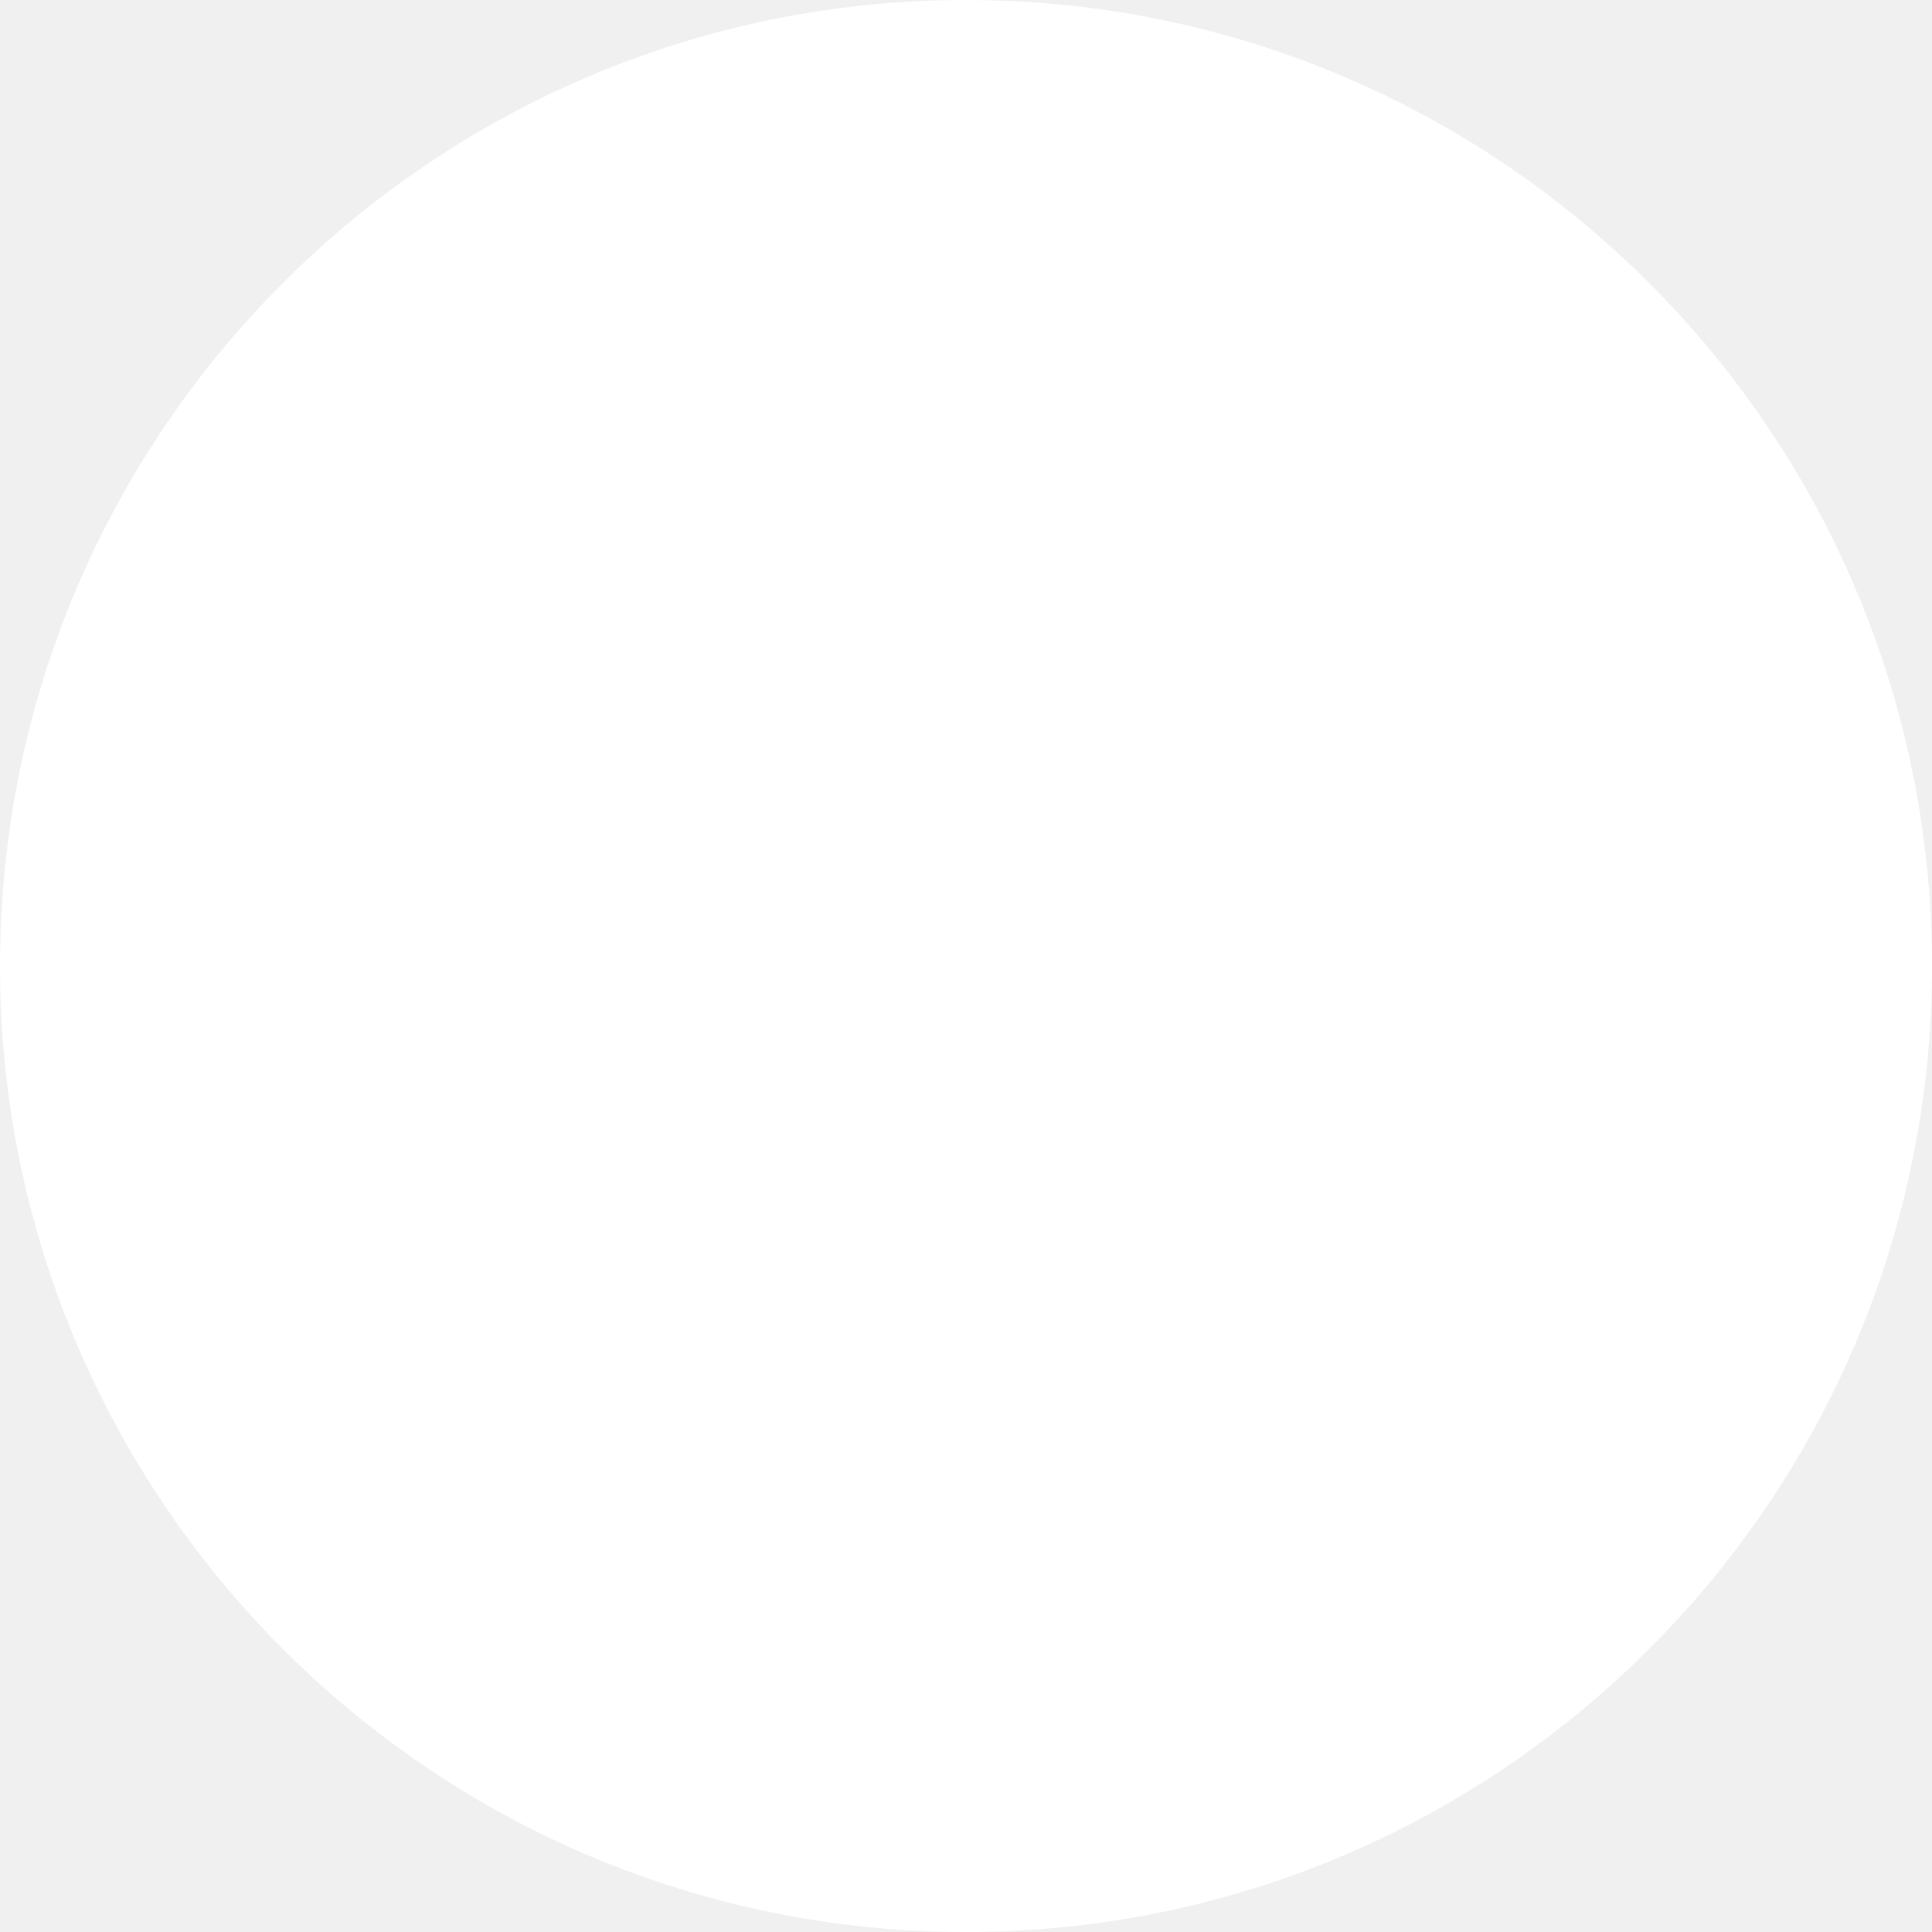
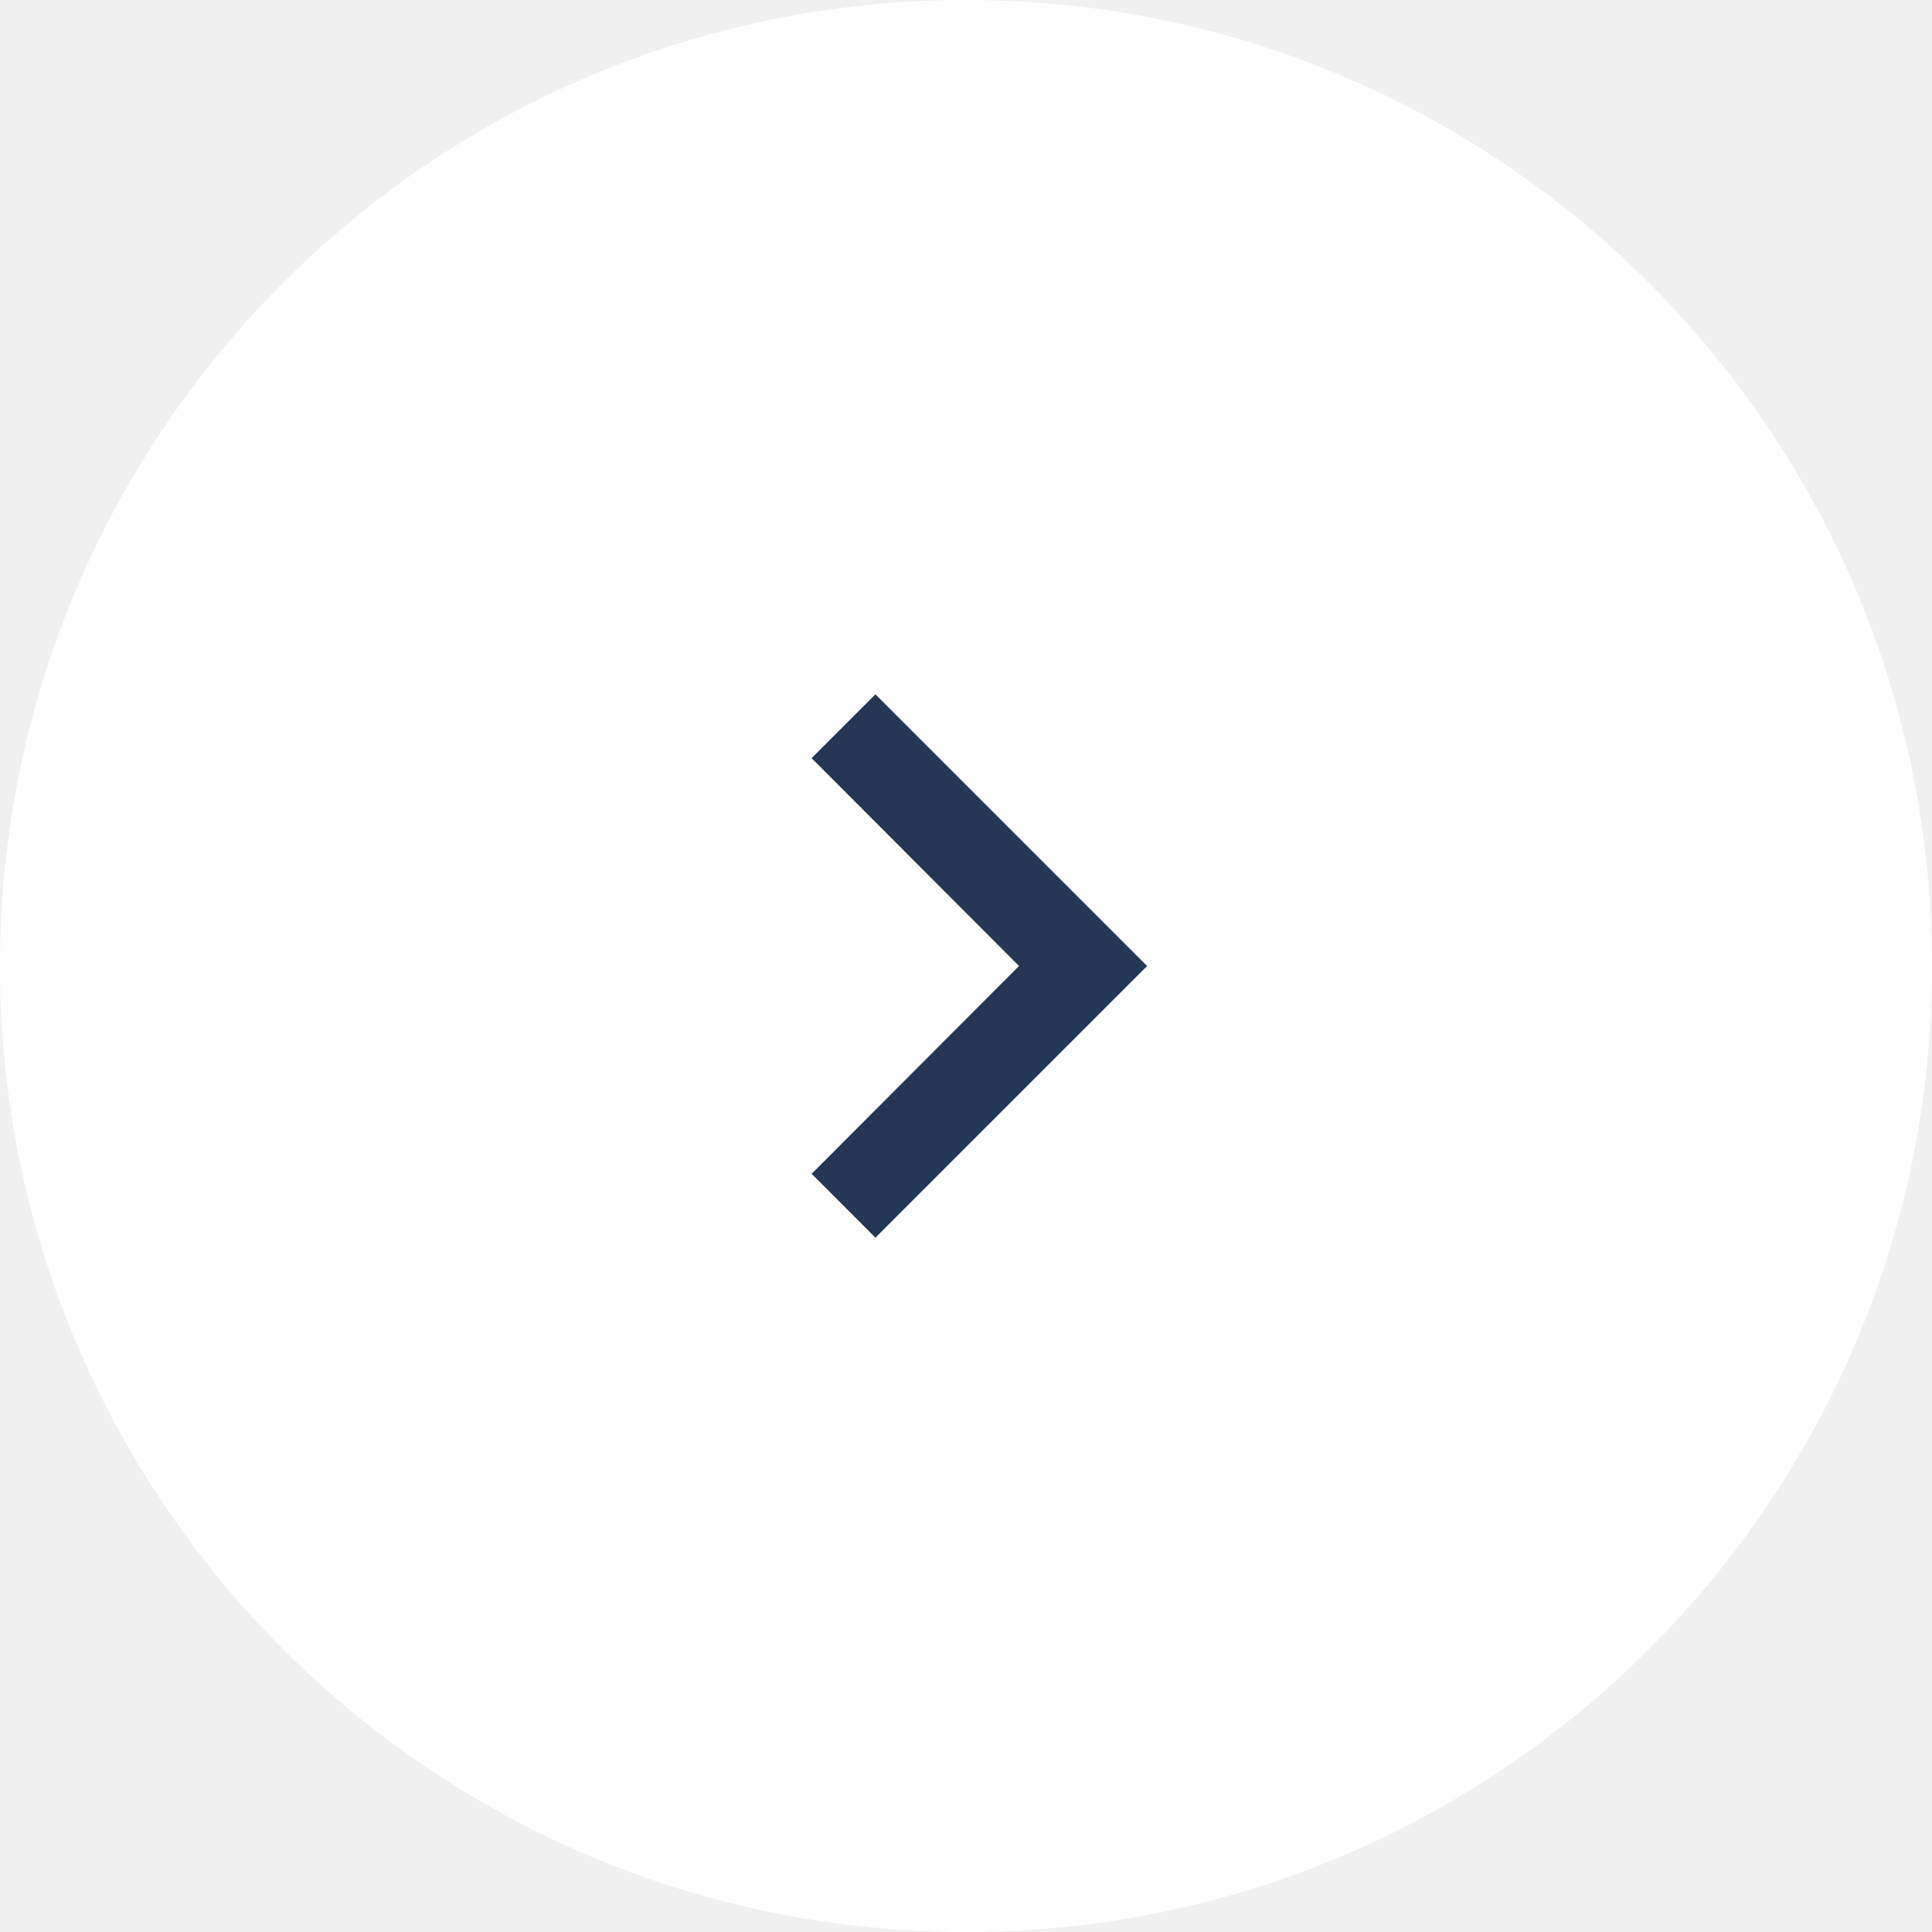
<svg xmlns="http://www.w3.org/2000/svg" width="32" height="32" viewBox="0 0 32 32" fill="none">
-   <circle id="Ellipse 4" cx="16" cy="16" r="16" transform="matrix(-1 0 0 1 32 0)" fill="white" />
+   <circle r="16" transform="matrix(-1 0 0 1 16 16)" fill="white" />
+   <g clip-path="url(#clip0_22904_1606)">
+     <path d="M13.443 12.557L14.5 11.5L19 16L14.5 20.5L13.443 19.442L16.878 16L13.443 12.557Z" fill="#253757" />
+   </g>
+   <defs>
+     <clipPath id="clip0_22904_1606">
+       <rect width="18" height="18" fill="white" transform="matrix(-1 0 0 1 25 7)" />
+     </clipPath>
+   </defs>
</svg>
